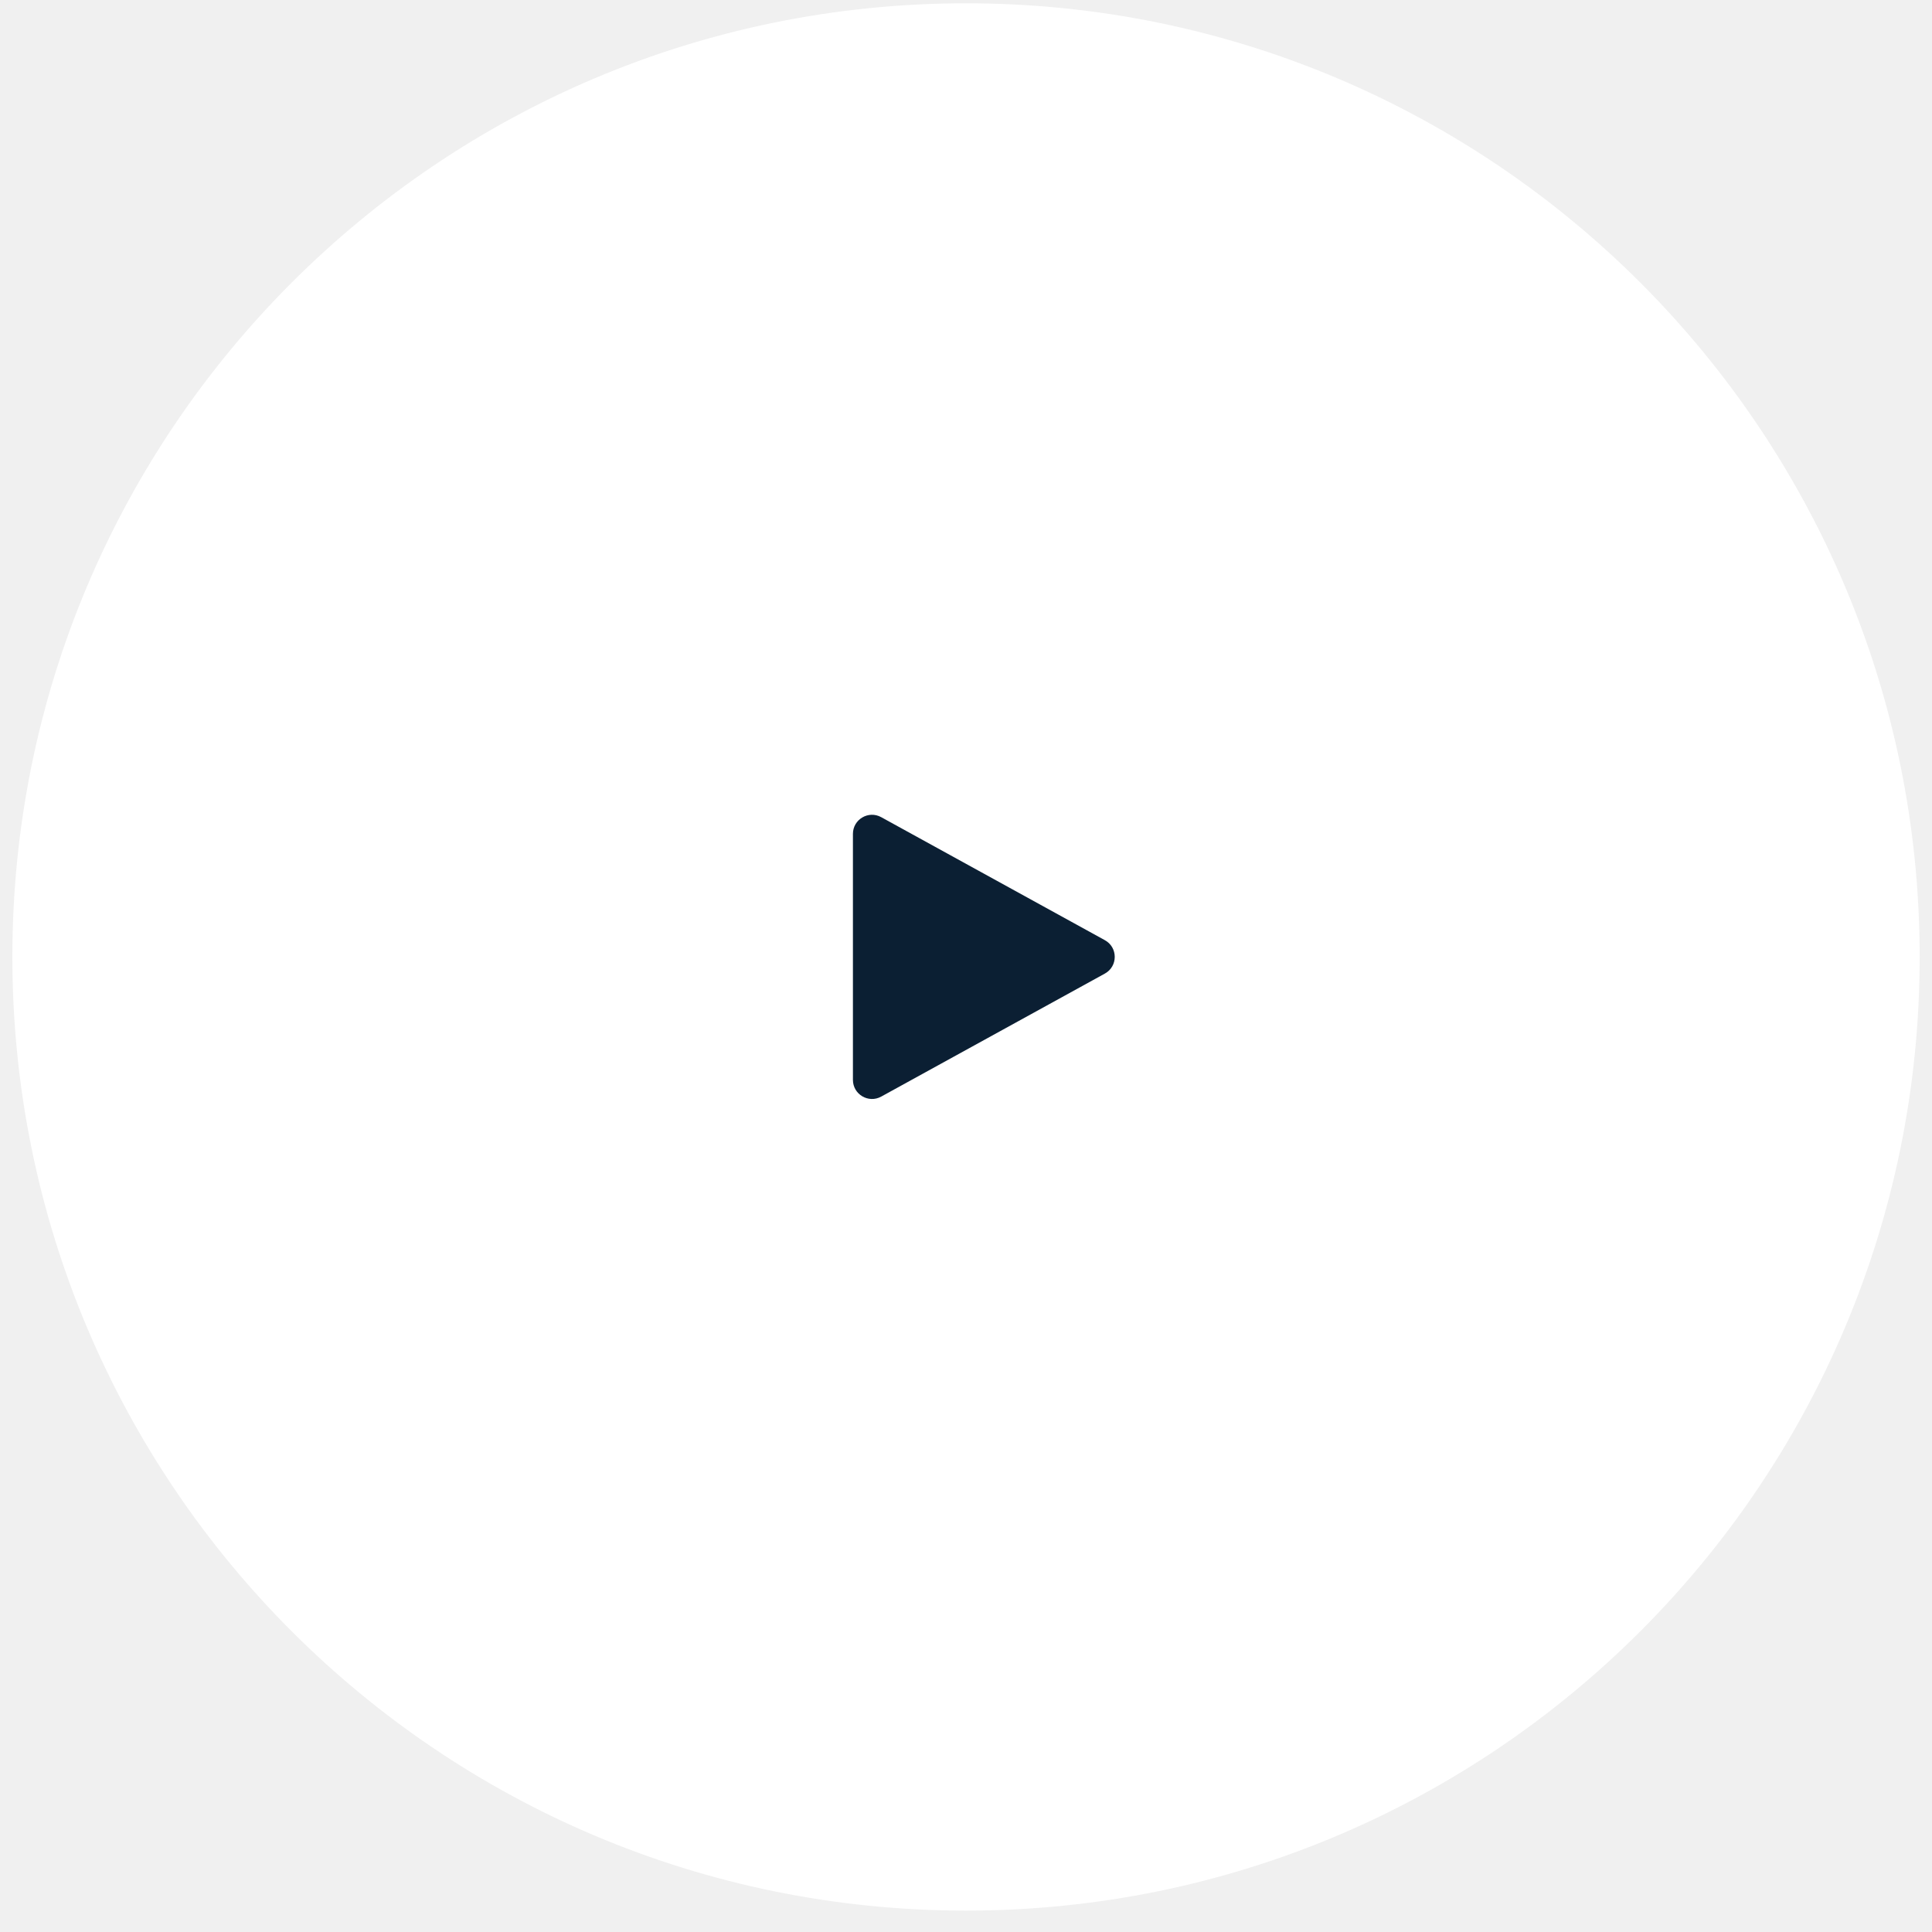
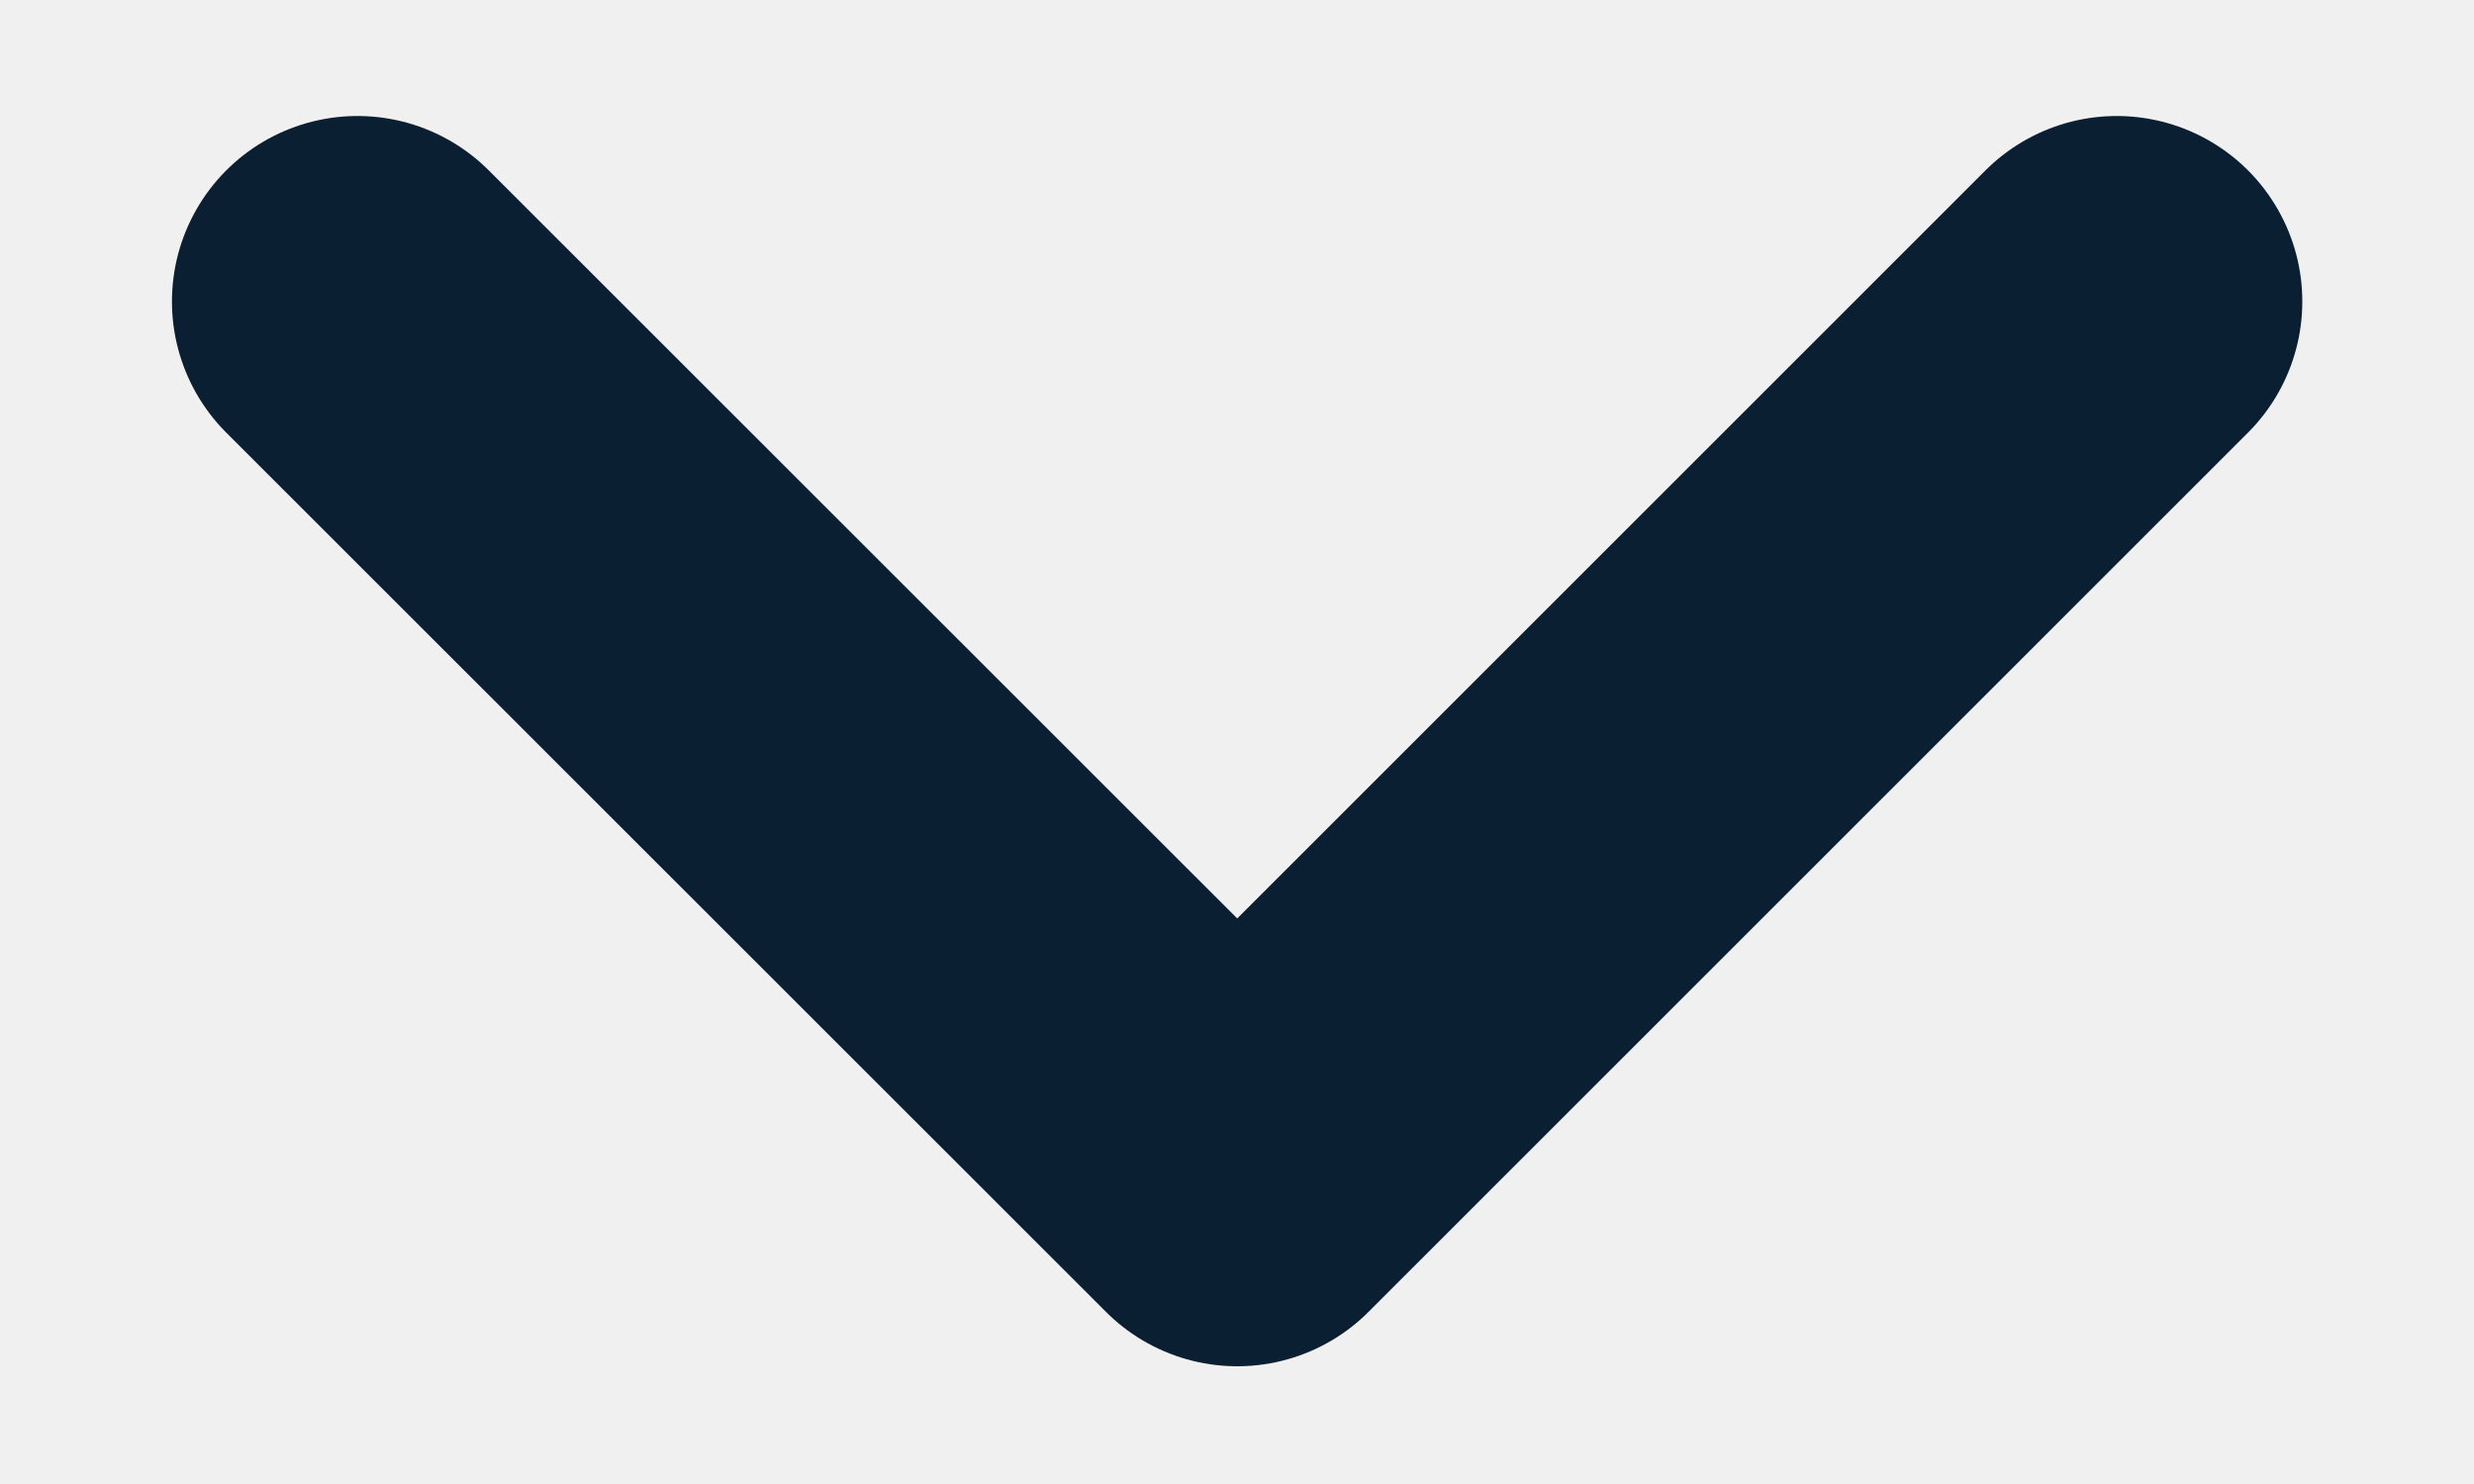
- <svg xmlns="http://www.w3.org/2000/svg" width="55" height="55" viewBox="0 0 55 55" fill="none">
-   <rect x="0.352" y="0.094" width="54.297" height="54.297" rx="27.149" fill="white" />
-   <path d="M24.281 30.742V23.739C24.281 23.326 24.724 23.064 25.086 23.263L31.453 26.765C31.828 26.971 31.828 27.51 31.453 27.716L25.086 31.218C24.724 31.417 24.281 31.155 24.281 30.742Z" fill="#0B1F33" />
+ <svg xmlns="http://www.w3.org/2000/svg" width="10" height="6" viewBox="0 0 10 6" fill="none">
+   <path d="M1.445 1.219L5.001 4.774L8.556 1.219" stroke="#0B1F33" stroke-width="1.5" stroke-linecap="round" stroke-linejoin="round" />
</svg>
